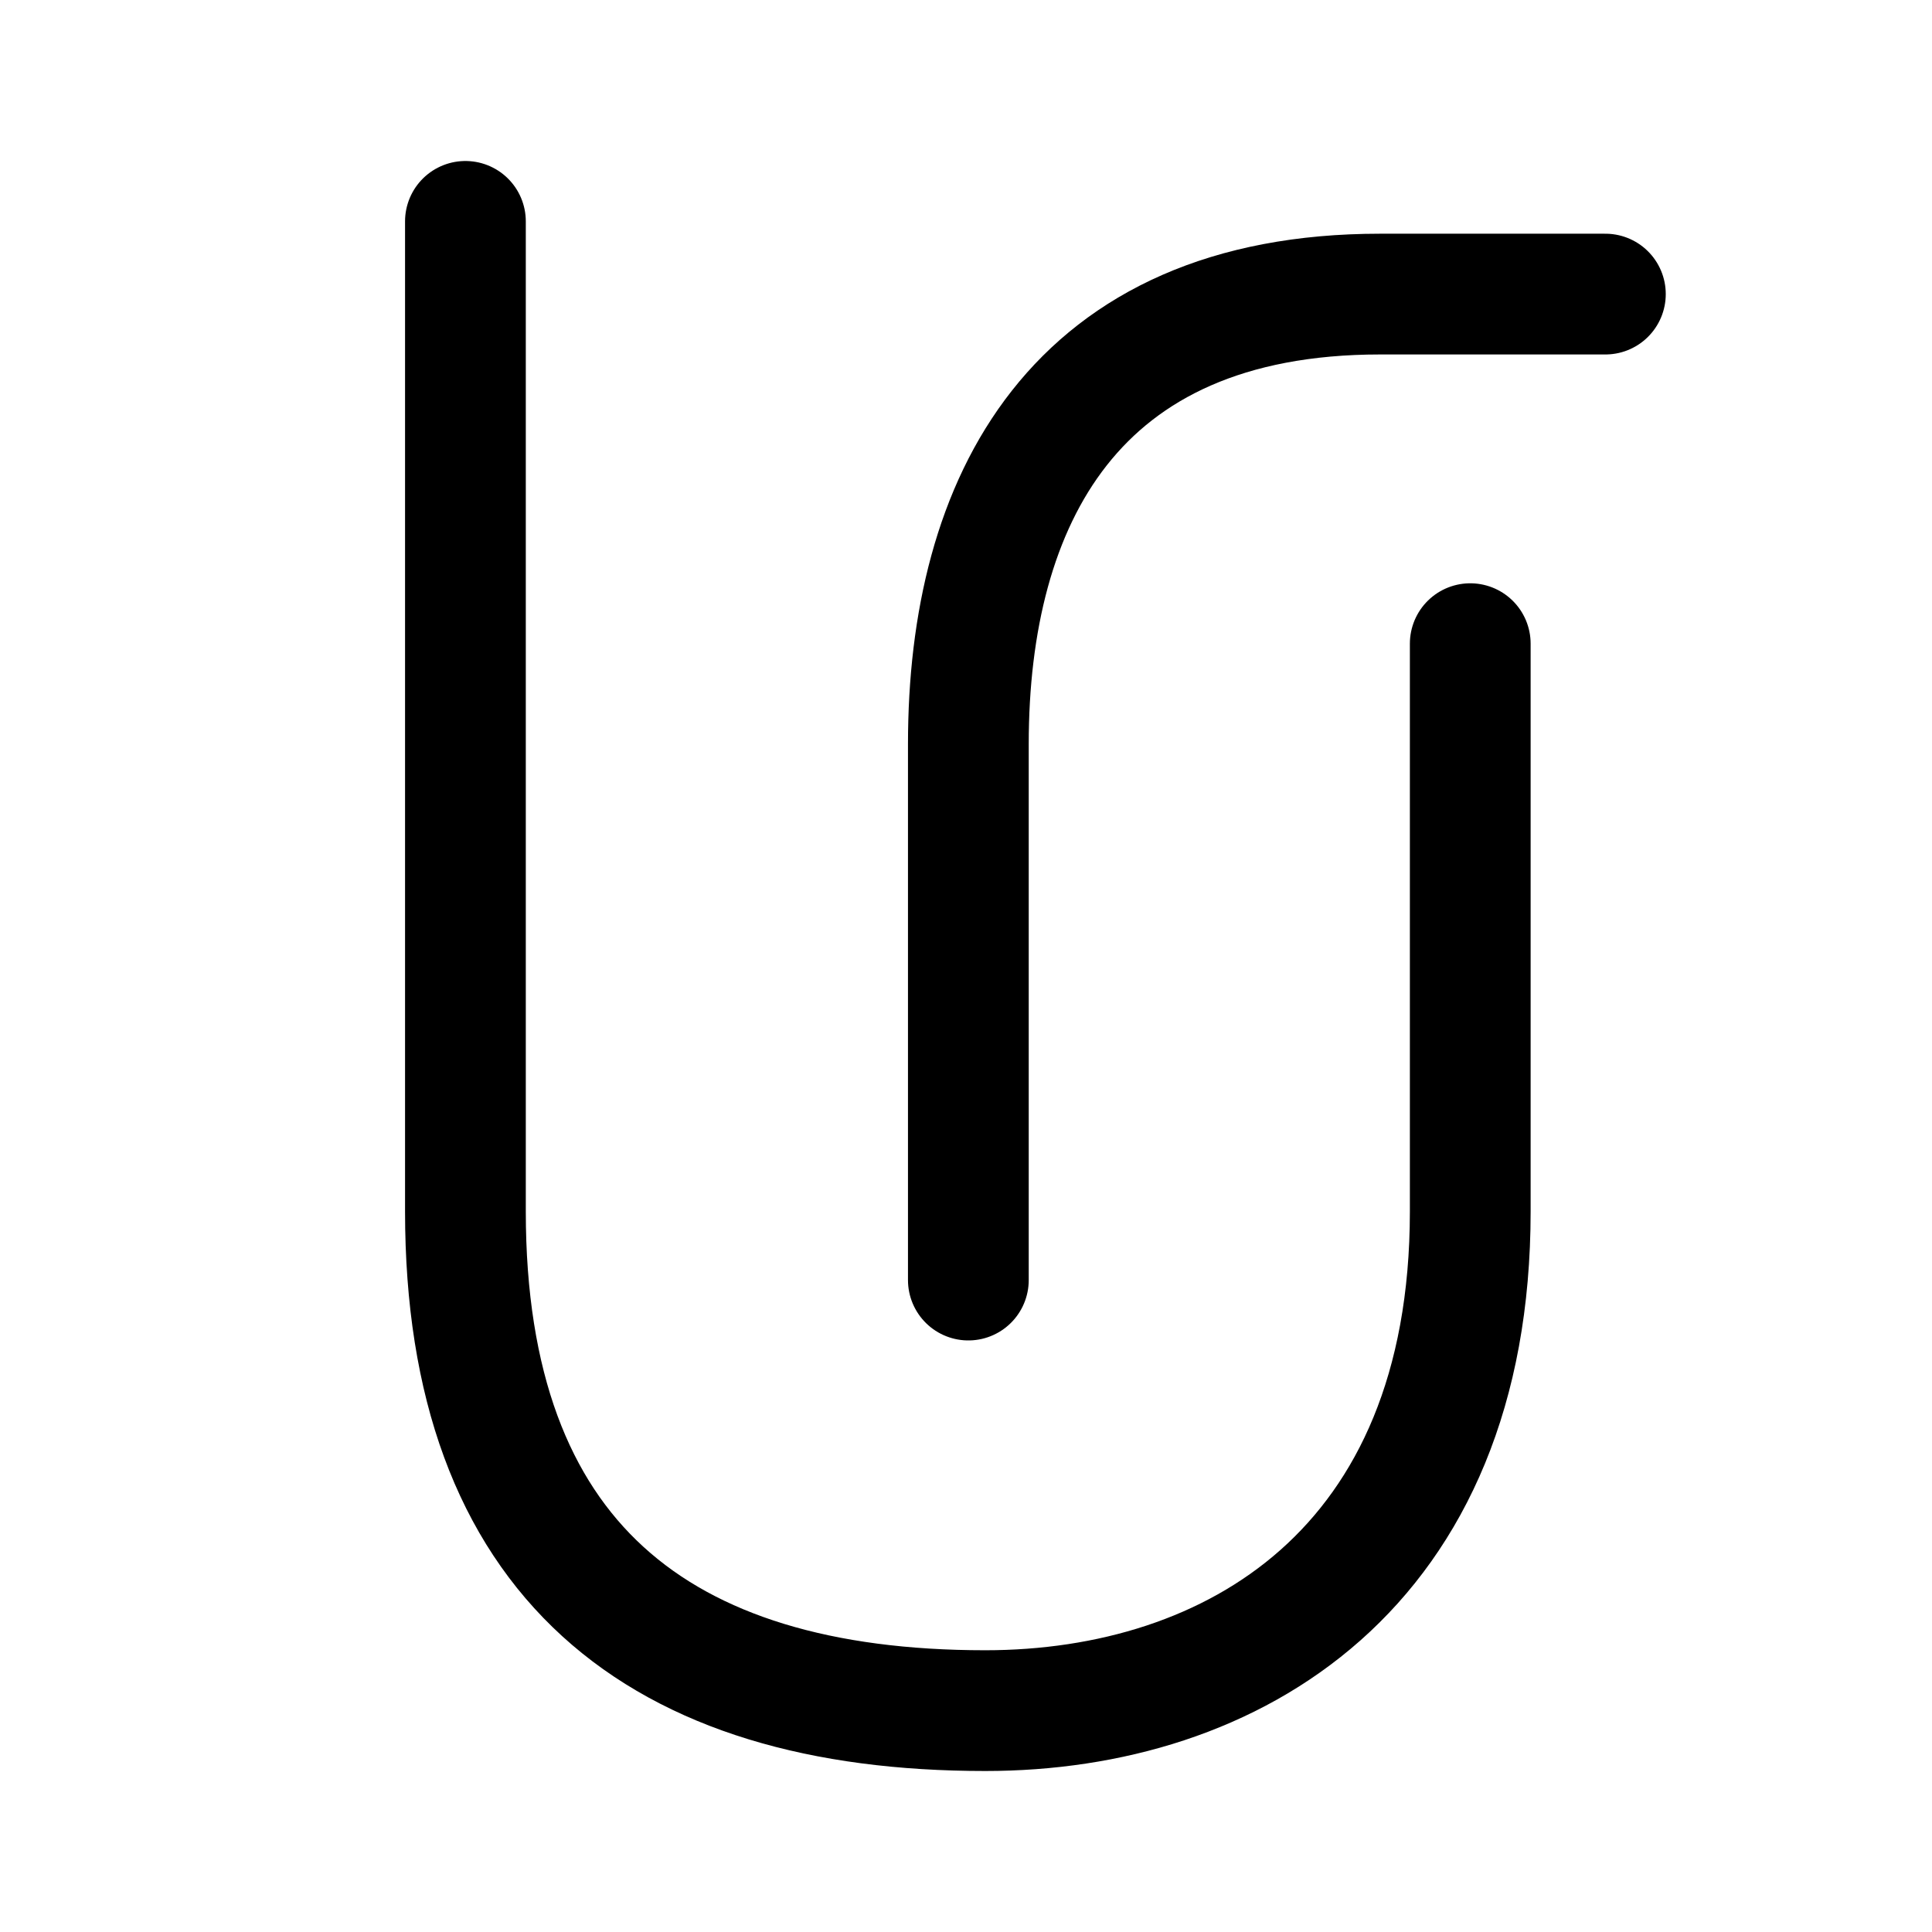
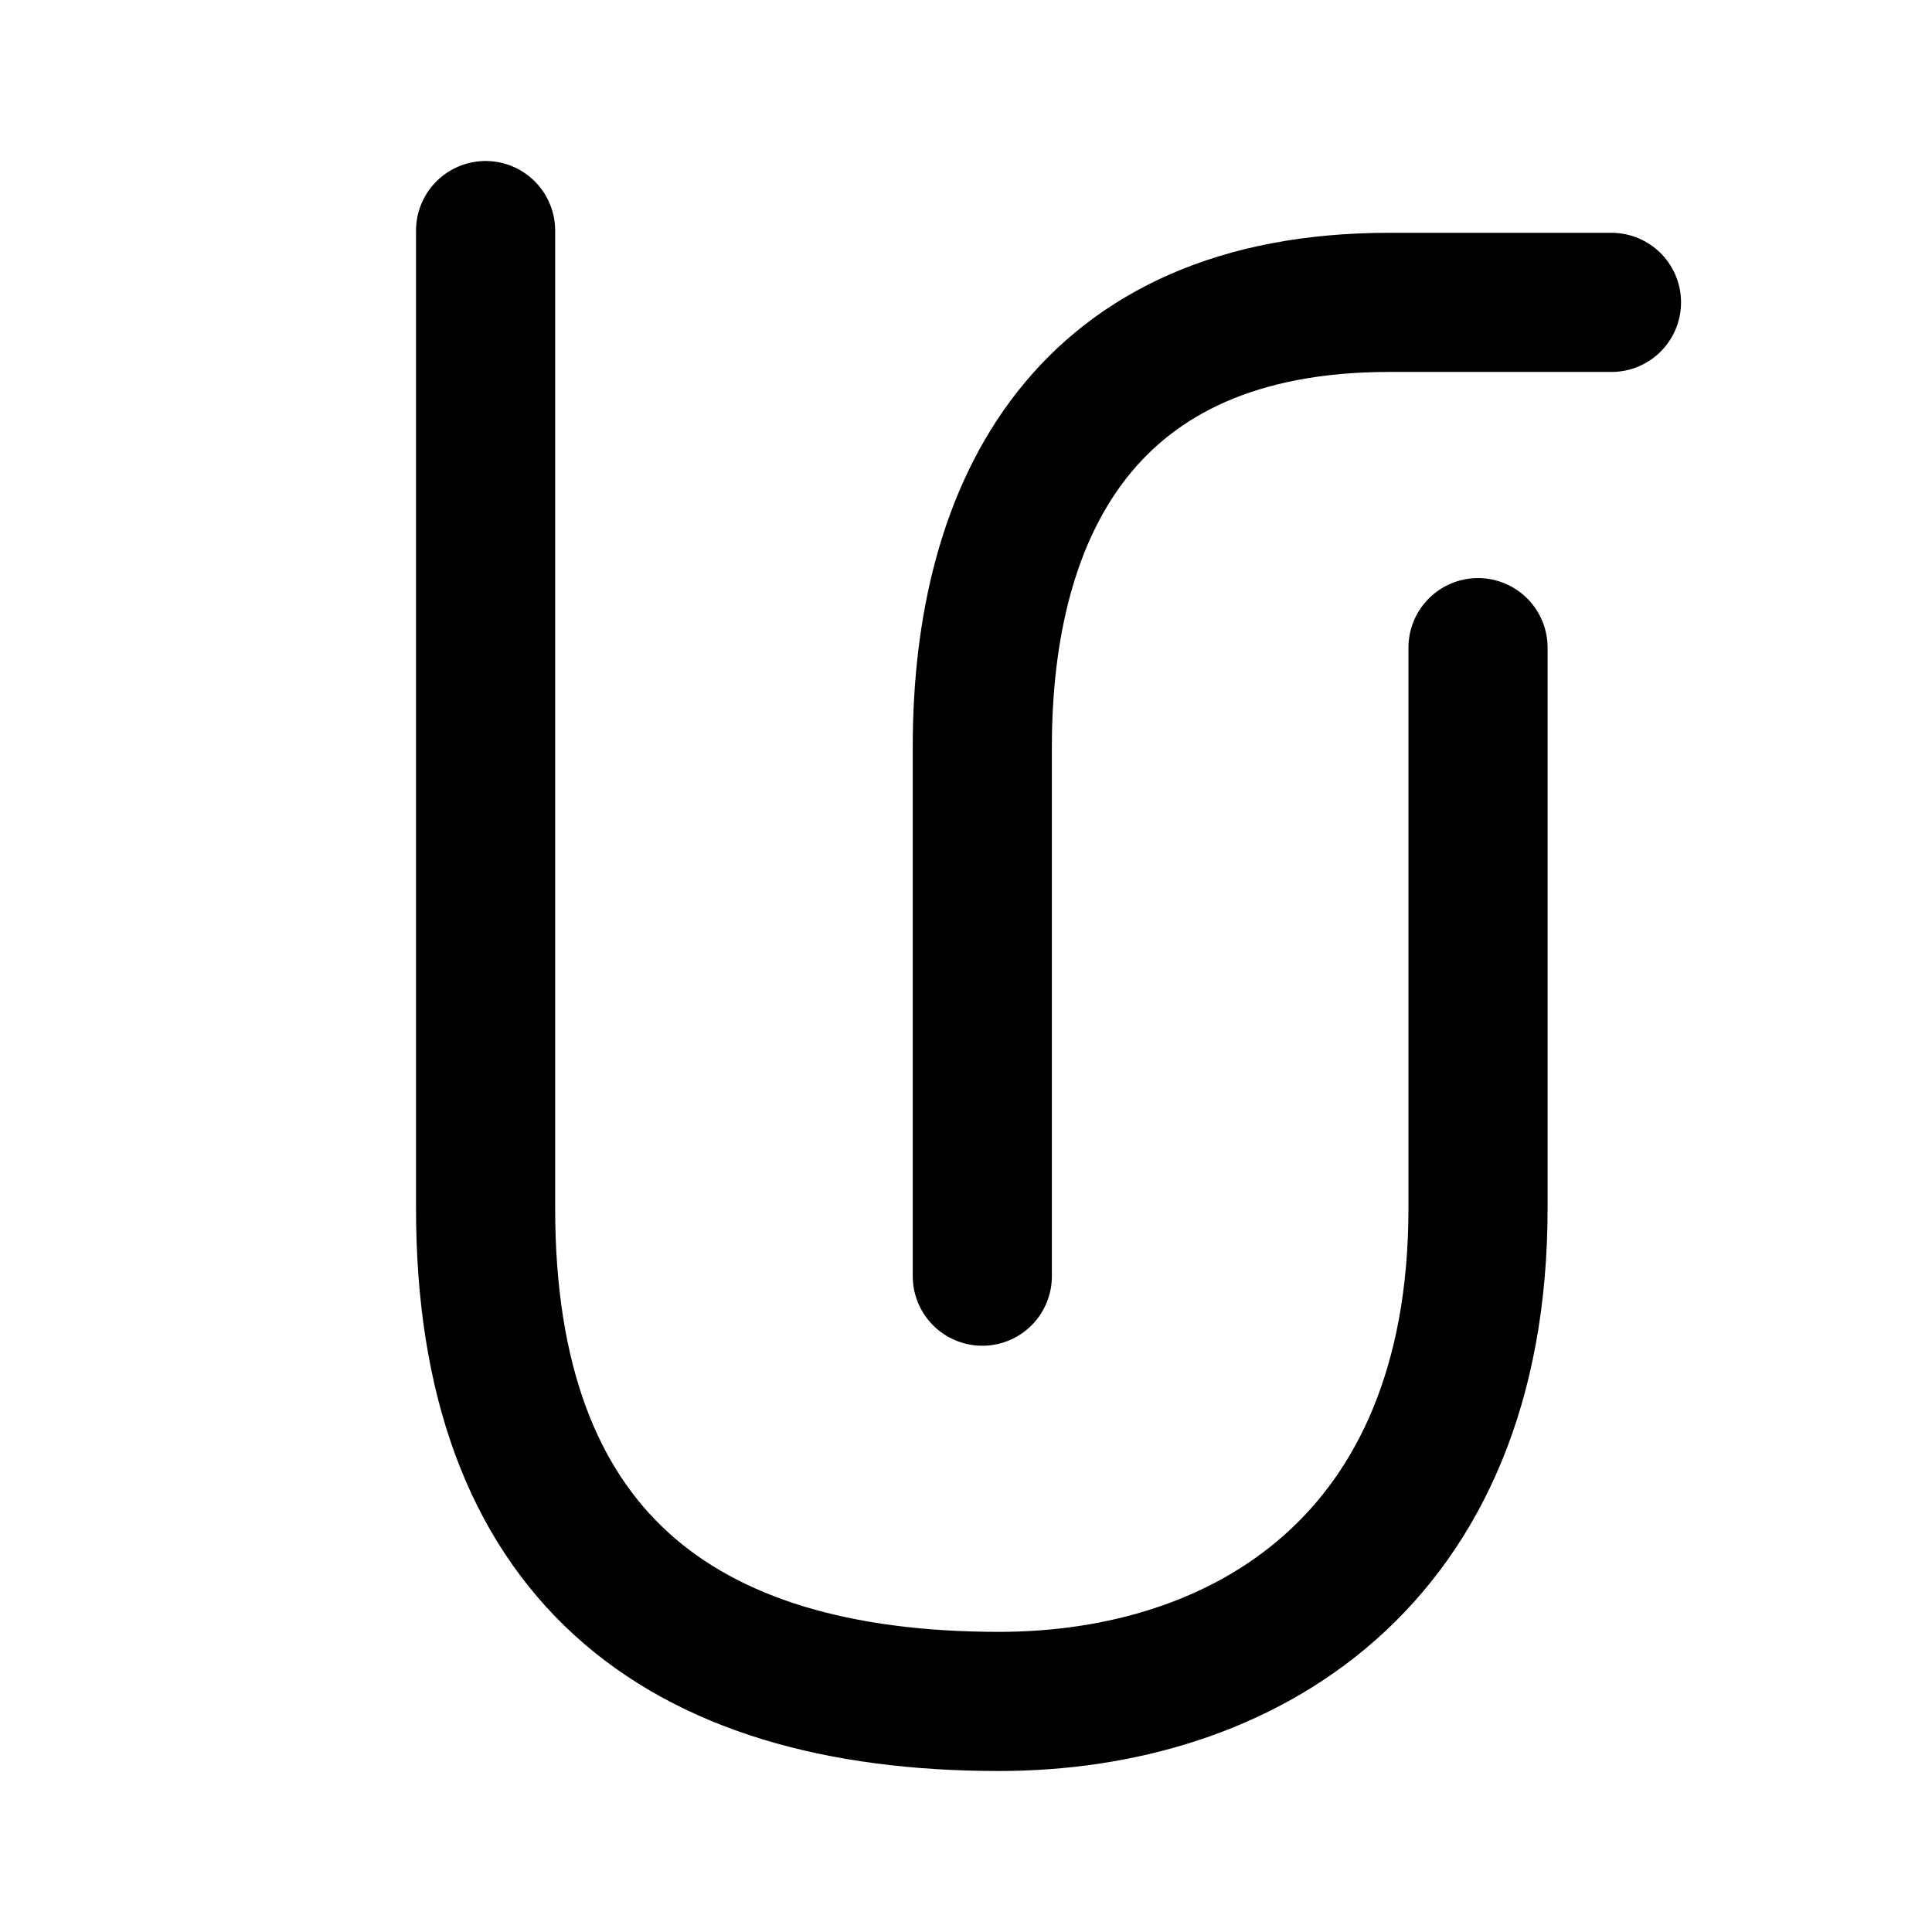
<svg xmlns="http://www.w3.org/2000/svg" width="192" height="192" viewBox="0 0 192 192" fill="none" version="1.1" id="svg2">
  <defs id="defs2" />
-   <path id="path4" style="opacity:1;fill:none;stroke:#000000;stroke-width:12;stroke-linecap:round;stroke-linejoin:round;stroke-dasharray:none;stroke-opacity:1" d="M 146.112,63.967 V 120.389 C 146.112,155.949 122.47,170 97.913,170 65.466,170 46.253,154.987 46.253,120.389 V 22 m 113.288,7.226 H 137.153 c -30.44,0 -40.919,20.571 -40.919,44.716 v 53.269" />
+   <path id="path4" style="opacity:1;fill:none;stroke:#000000;stroke-width:13.827;stroke-linecap:round;stroke-linejoin:round;stroke-dasharray:none;stroke-opacity:1" d="m 146.884,64.362 v 55.725 c 0,35.121 -23.351,48.999 -47.604,48.999 -32.047,0 -51.023,-14.827 -51.023,-48.999 V 22.914 M 160.146,30.05 H 138.035 c -30.064,0 -40.414,20.317 -40.414,44.164 v 52.611" />
</svg>
